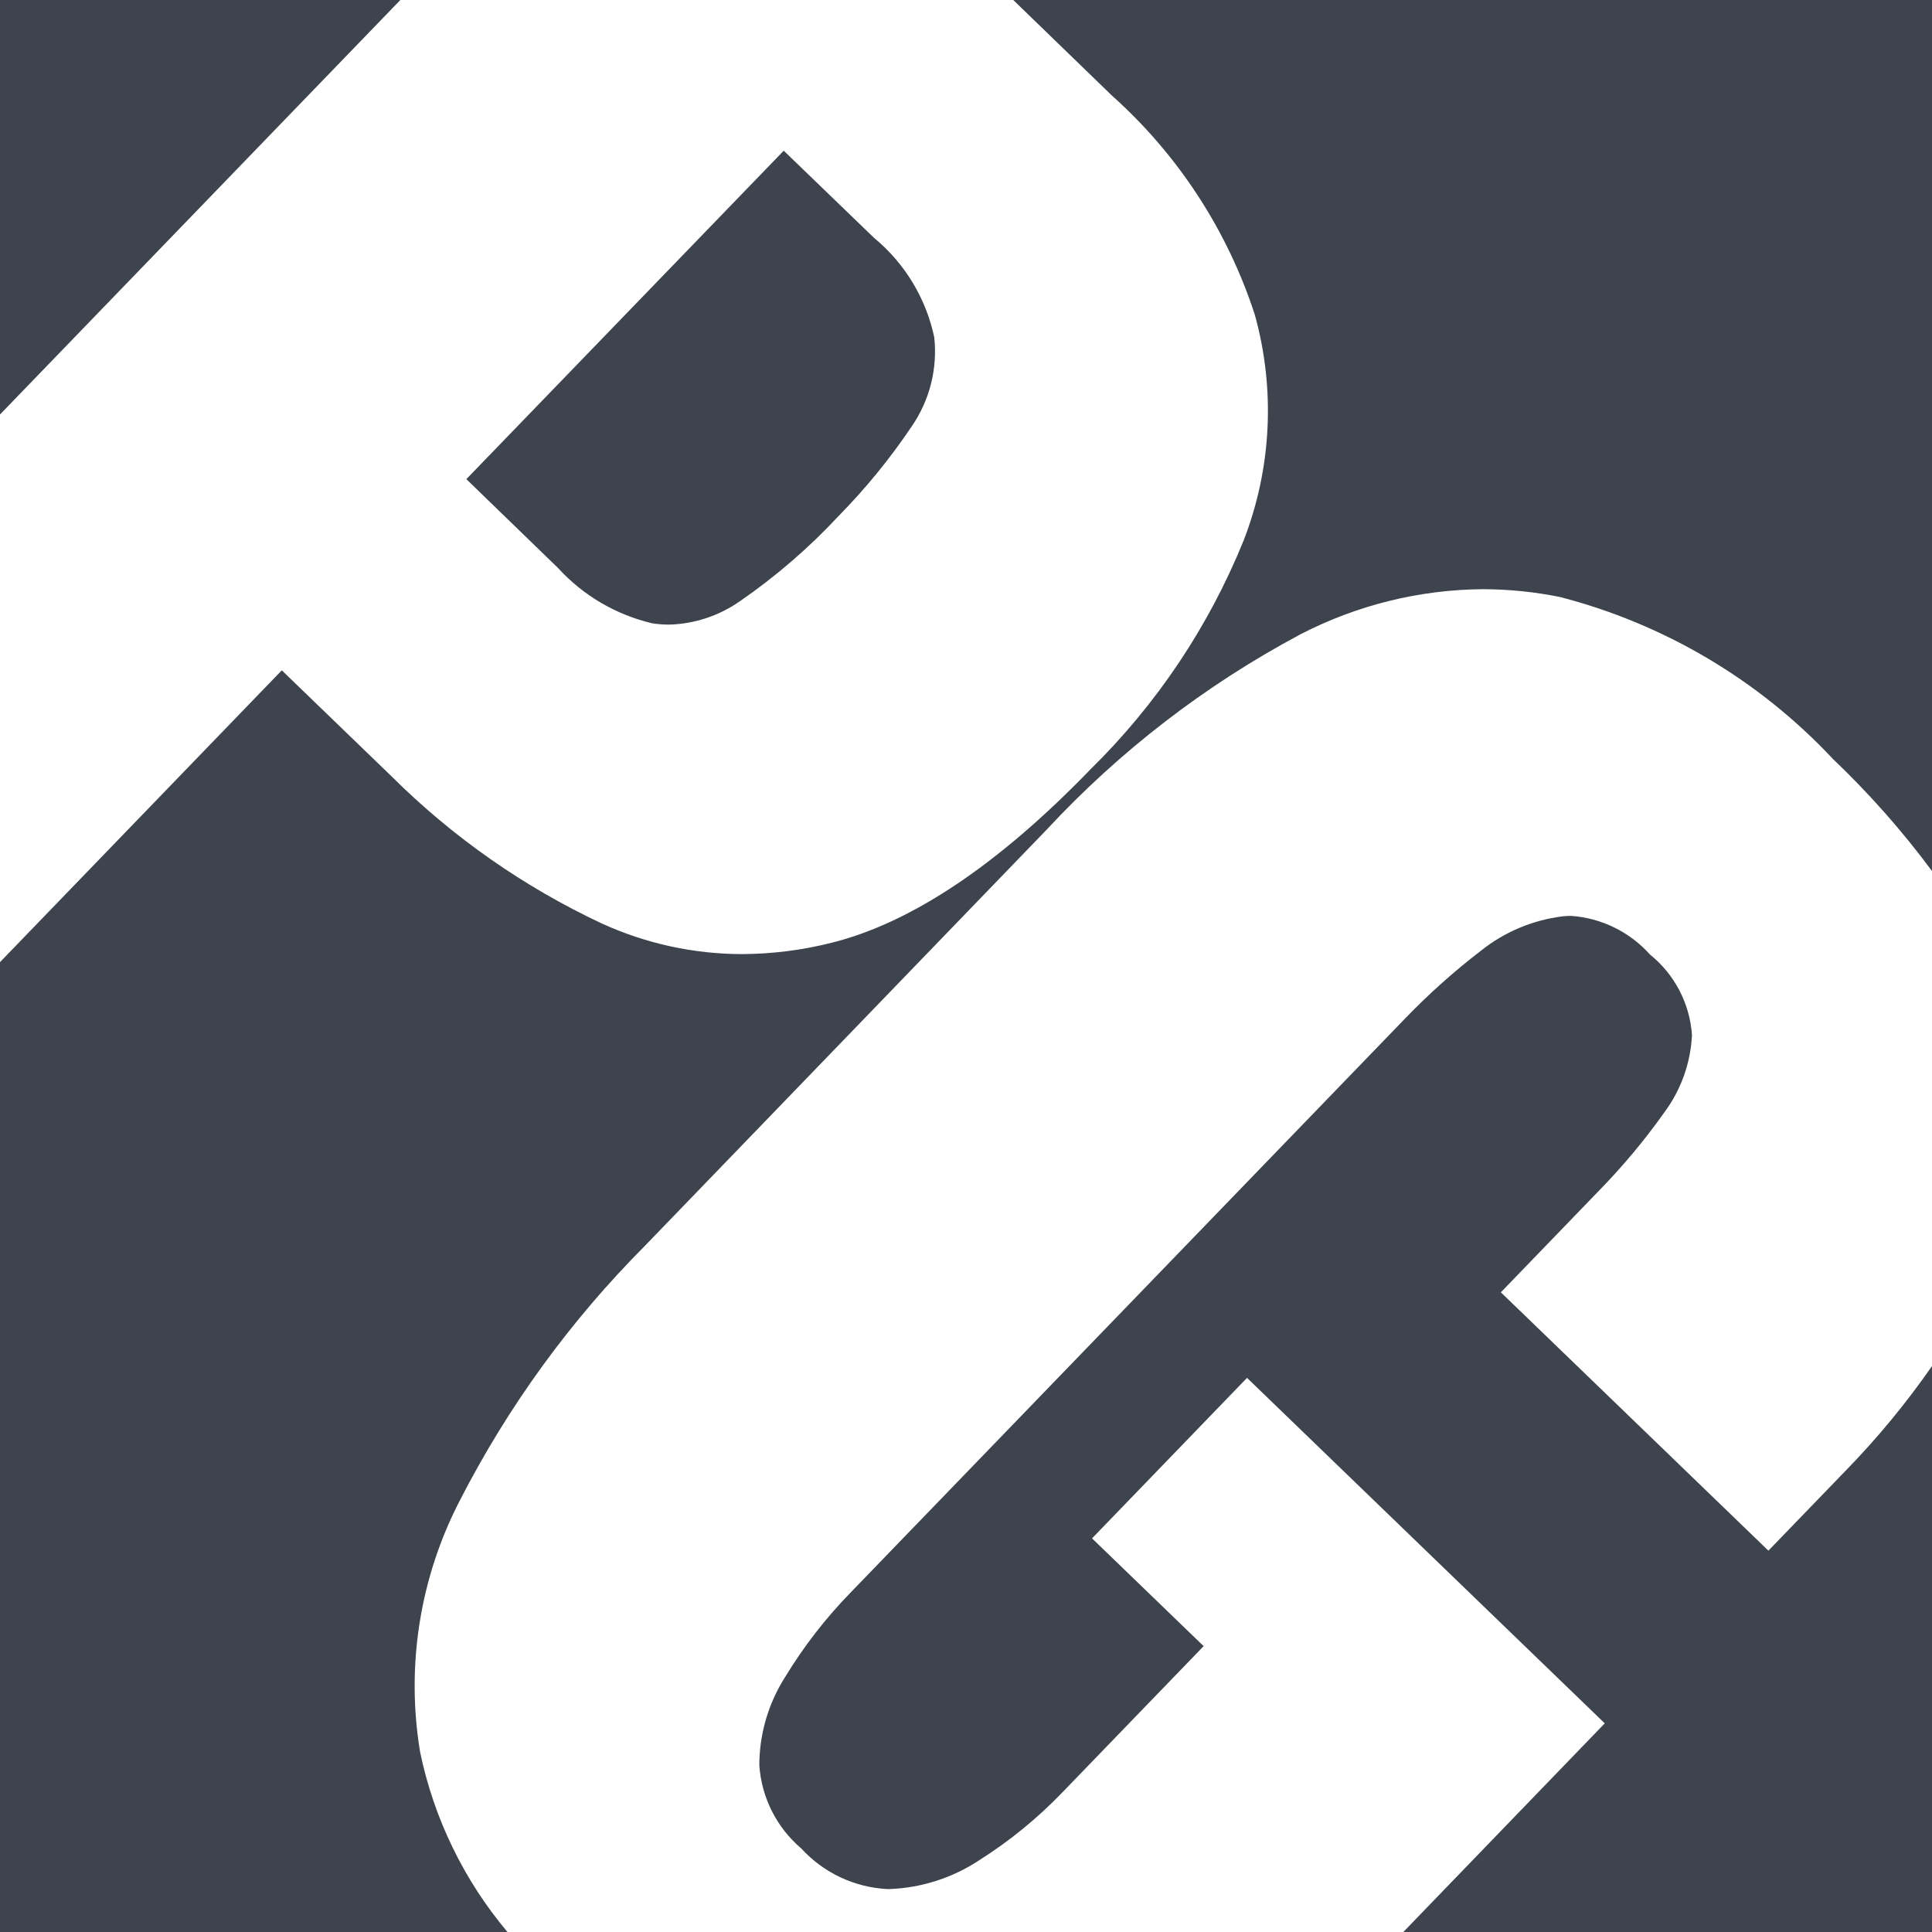
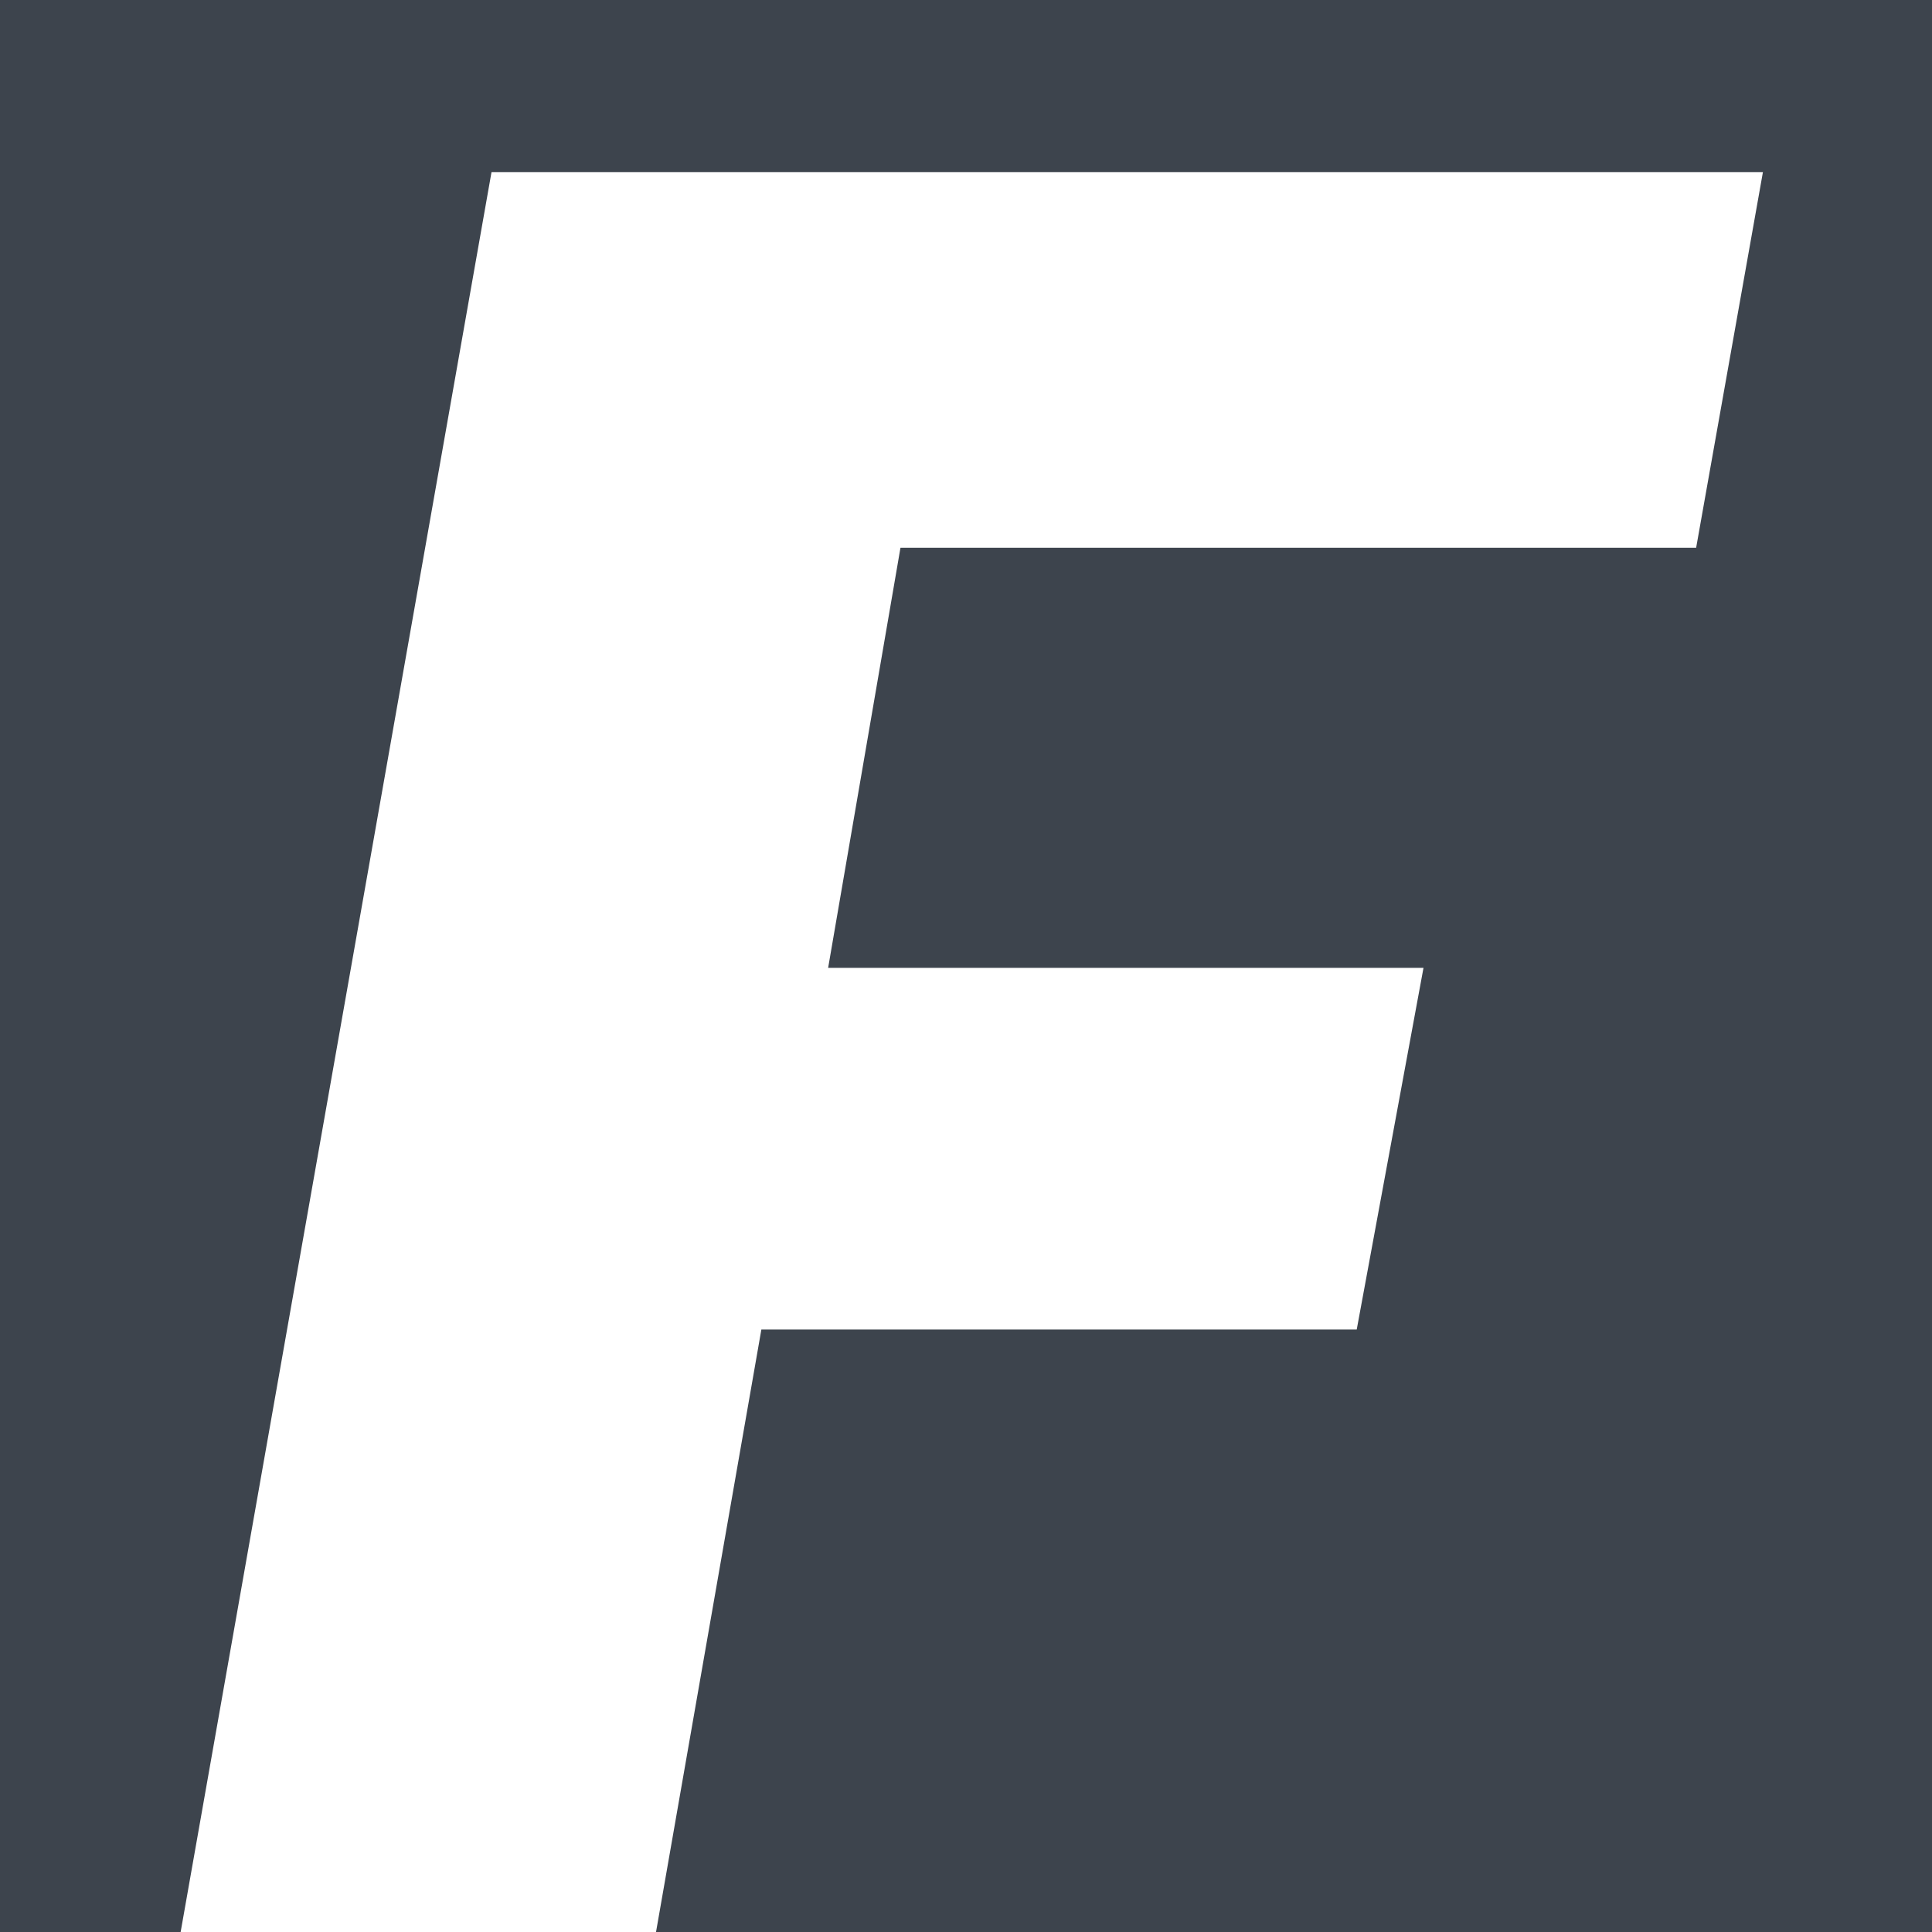
- <svg xmlns="http://www.w3.org/2000/svg" width="50" height="50" viewBox="0 0 50 50">
-   <path d="M50,50H36.318l5.213-5.4-9.258-8.941-4.011,4.154,2.888,2.789-3.63,3.758a11.57,11.57,0,0,1-2.186,1.788,4.517,4.517,0,0,1-2.32.741H22.97a3.238,3.238,0,0,1-2.232-1.05,3.1,3.1,0,0,1-1.087-2.159,4.26,4.26,0,0,1,.661-2.267,12.209,12.209,0,0,1,1.712-2.209L36.351,26.372a17.66,17.66,0,0,1,1.972-1.765,4.223,4.223,0,0,1,2.124-.893,2.02,2.02,0,0,1,.212-.011,3.018,3.018,0,0,1,2.042,1,2.93,2.93,0,0,1,1.087,2.082,3.656,3.656,0,0,1-.724,2.016,16.819,16.819,0,0,1-1.7,2.032l-2.522,2.612,6.924,6.686,1.987-2.057A21.228,21.228,0,0,0,50,35.354V50ZM13.135,50H0V24.9l7.293-7.552L10.142,20.1A19.379,19.379,0,0,0,15.575,23.9a8.77,8.77,0,0,0,3.626.792,9.638,9.638,0,0,0,2.315-.292c2.068-.513,4.325-2.025,6.709-4.493a17.514,17.514,0,0,0,3.962-5.924,9.275,9.275,0,0,0,.287-5.839,12.991,12.991,0,0,0-3.7-5.673L26.223,0H50V22.542a22.579,22.579,0,0,0-2.564-2.9,14.712,14.712,0,0,0-7.074-4.194,10.277,10.277,0,0,0-1.987-.2,10.443,10.443,0,0,0-4.725,1.171,25.028,25.028,0,0,0-6.564,5.054L16.694,32.238a26.365,26.365,0,0,0-4.786,6.58,10.433,10.433,0,0,0-1.034,6.533A10.569,10.569,0,0,0,13.133,50Zm4.179-33.835a2.84,2.84,0,0,1-.434-.034A4.781,4.781,0,0,1,14.442,14.7L12.069,12.4,20.283,3.9l2.335,2.254a4.558,4.558,0,0,1,1.561,2.578,3.416,3.416,0,0,1-.582,2.3,16.192,16.192,0,0,1-1.9,2.328,15.53,15.53,0,0,1-2.549,2.2A3.346,3.346,0,0,1,17.313,16.165ZM0,10.729V0H10.361L0,10.727Z" fill="#3d444d" />
+ <svg xmlns="http://www.w3.org/2000/svg" width="50" height="50" viewBox="0 0 50 50" fill="none">
+   <path fill-rule="evenodd" clip-rule="evenodd" d="M50 0H0V50H4.675L12.72 4.456H45.624L43.896 14.176H23.304L21.432 25.048H36.84L35.112 34.408H19.704L16.978 50H50V0Z" fill="#3D444D" />
</svg>
